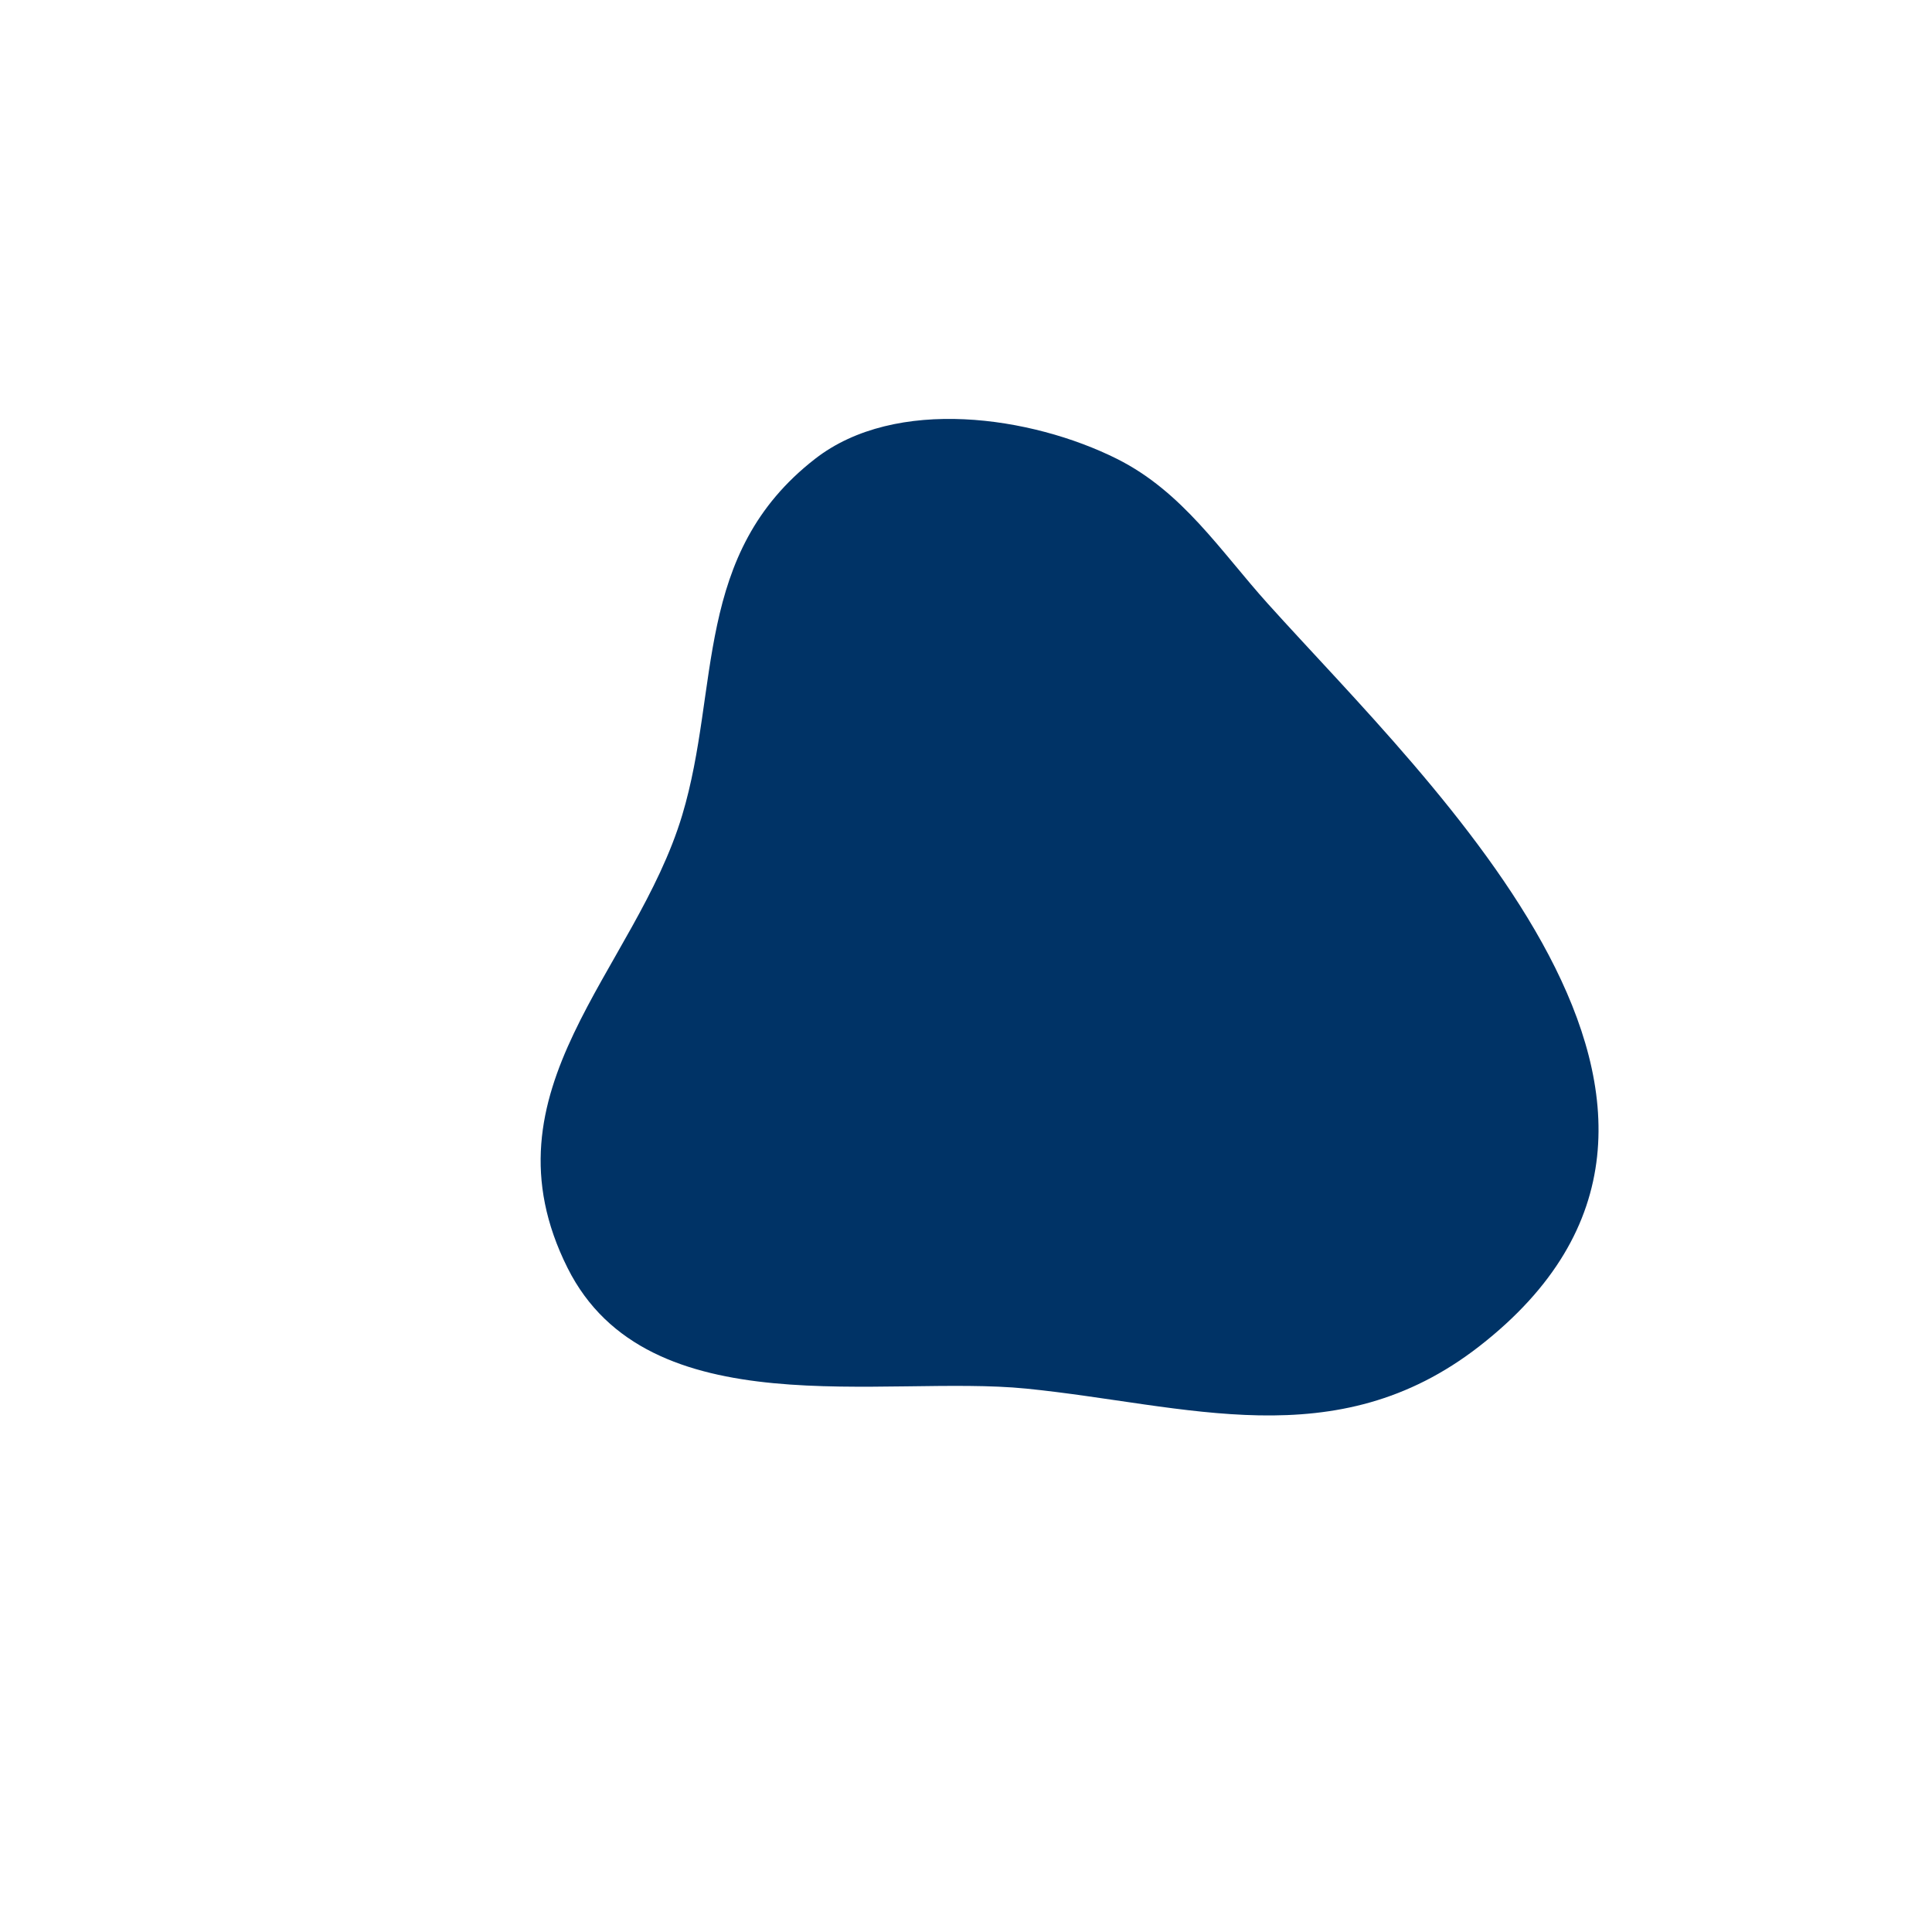
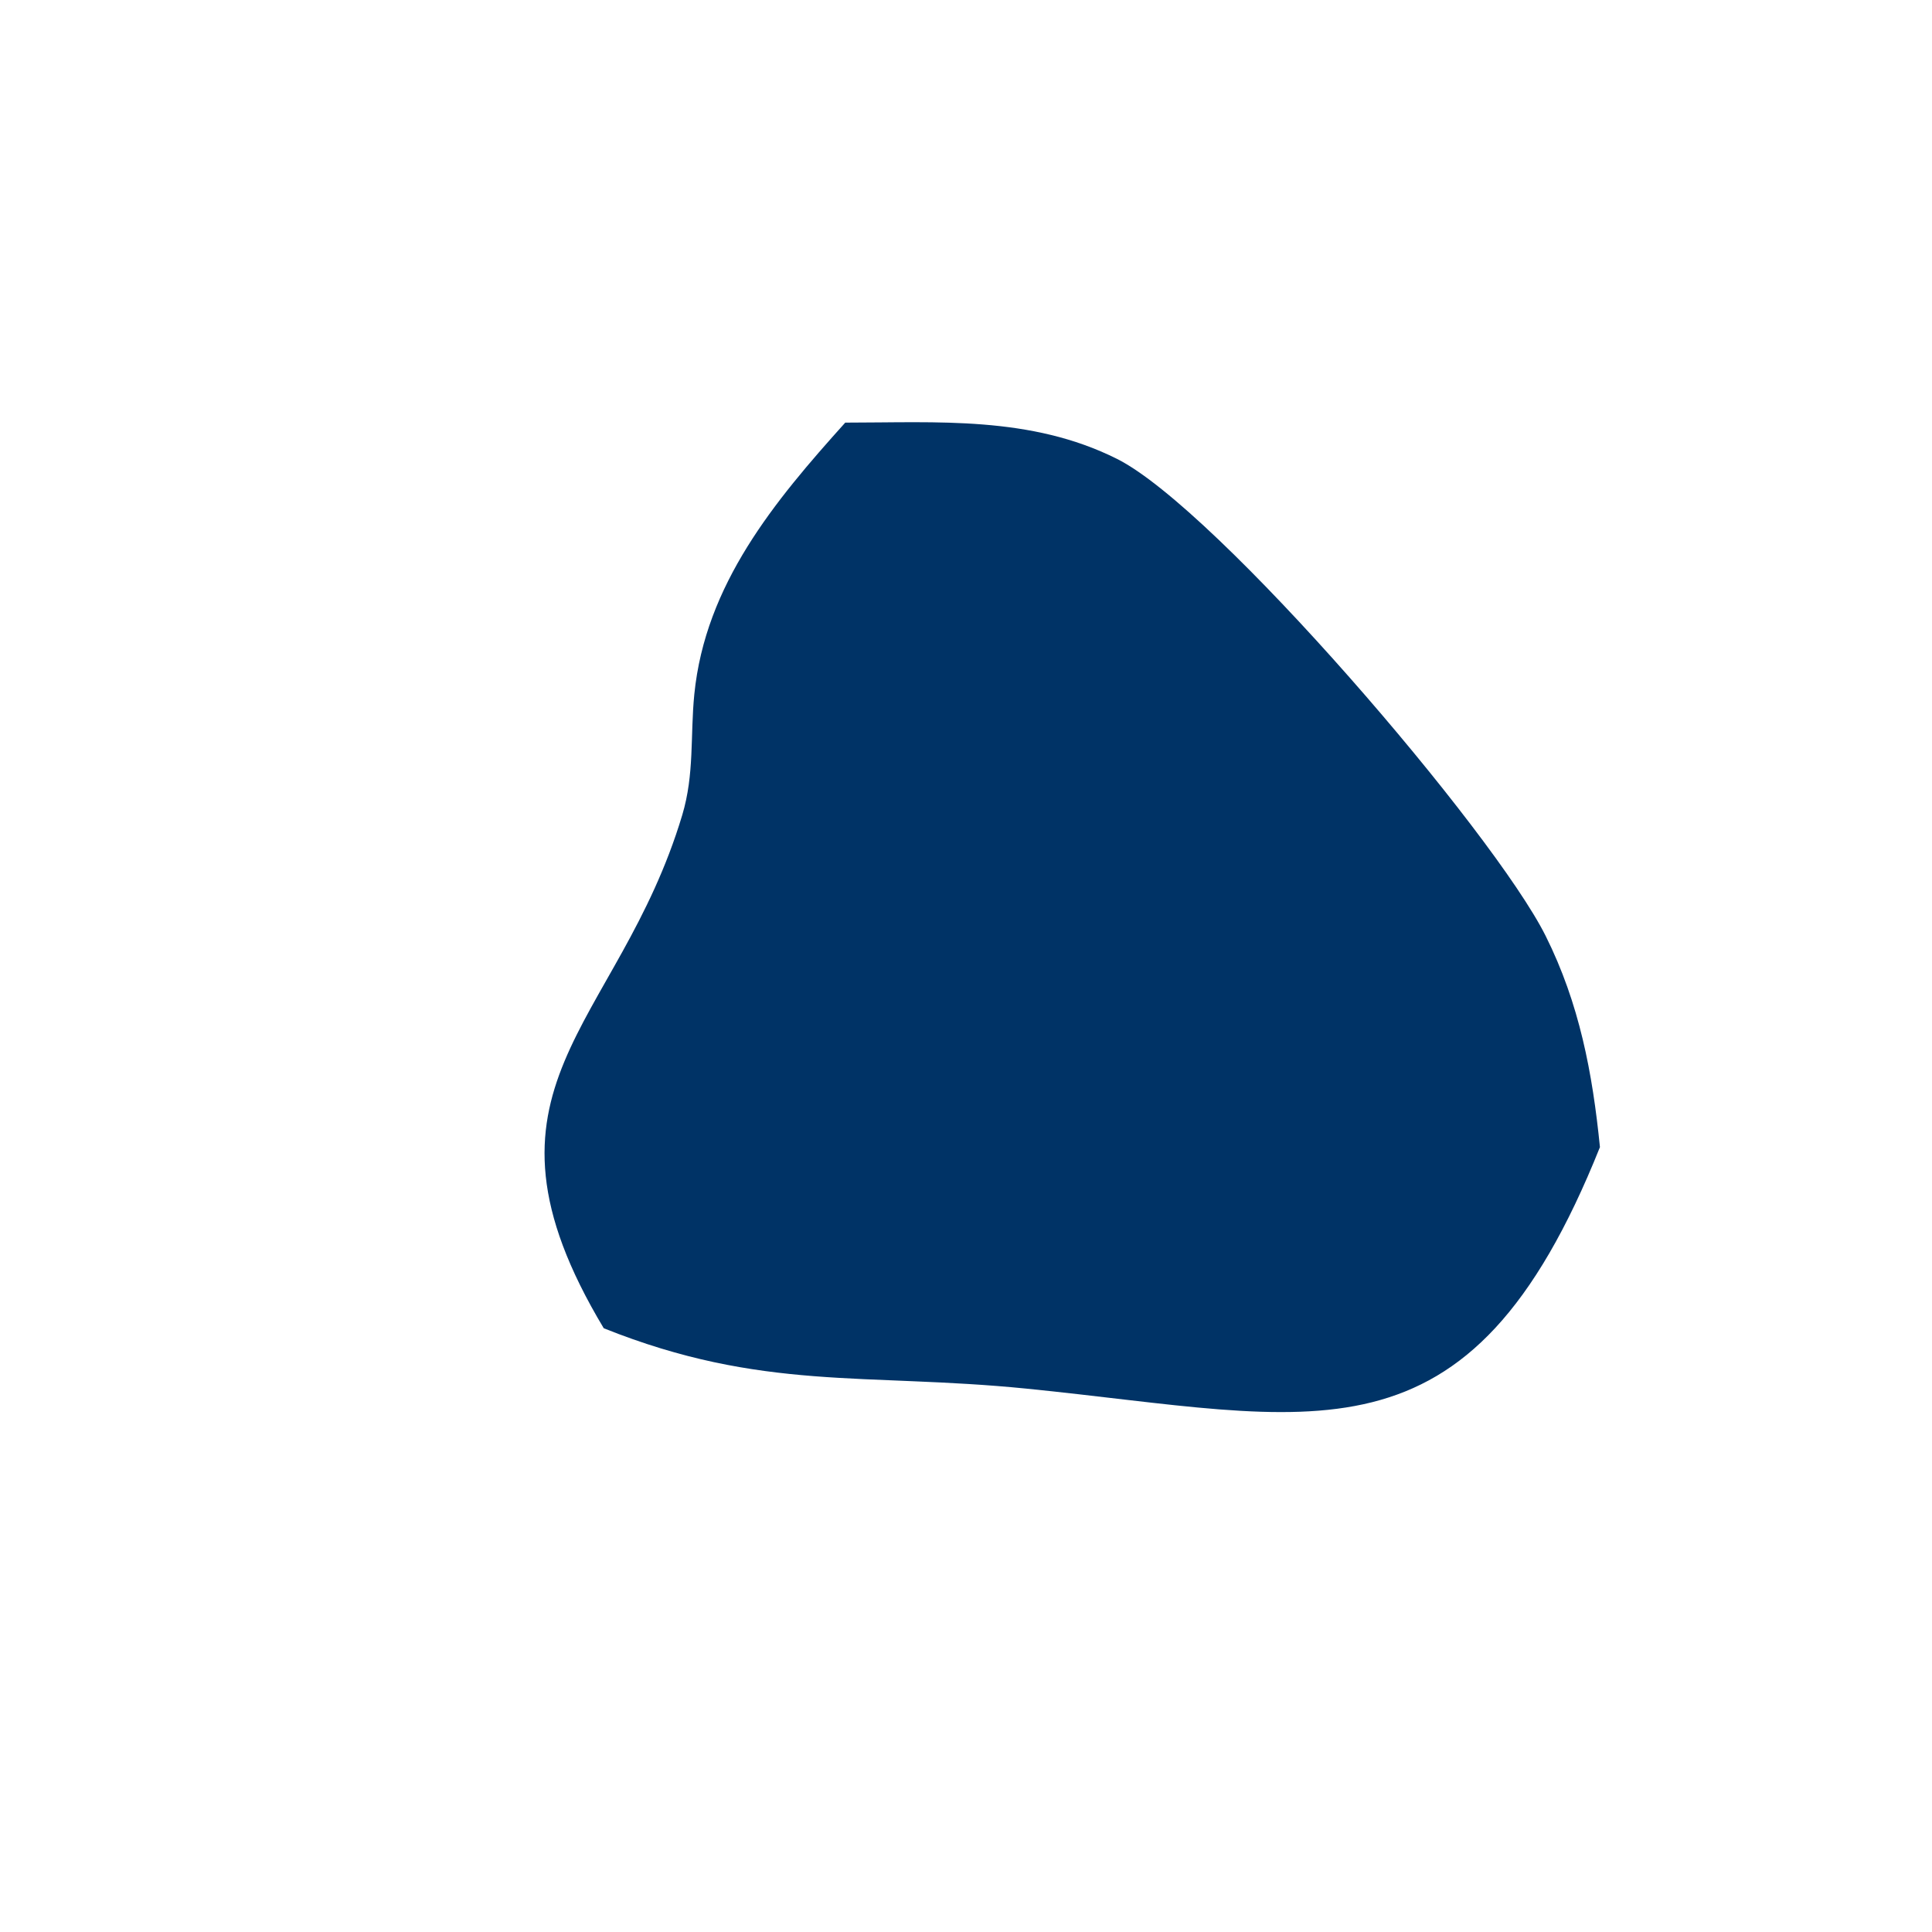
<svg xmlns="http://www.w3.org/2000/svg" viewBox="0 0 64 64" width="64" height="64">
-   <path d="M 49 44.6 C 44.245 48.298 39.309 46.531 34 46 C 29.282 45.528 21.463 47.327 18.8 42 C 15.849 36.098 21.046 32.179 22.6 27 C 23.866 22.781 22.95 18.35 27 15.2 C 29.678 13.117 34.174 13.787 37 15.2 C 39.177 16.289 40.426 18.251 42 20 C 47.443 26.047 59.036 36.794 49 44.6 Z" fill="#003366" />
+   <path d="M 28 14 C 31.046 14 34.134 13.767 37 15.2 C 40.309 16.854 49.48 27.56 51.2 31 C 52.321 33.243 52.755 35.549 53 38 C 48.636 48.91 43.569 46.957 34 46 C 28.664 45.466 25.254 46.102 20 44 C 15.193 35.988 20.469 34.102 22.6 27 C 23.008 25.639 22.863 24.374 23 23 C 23.364 19.356 25.655 16.606 28 14 Z" fill="#003366" />
</svg>
